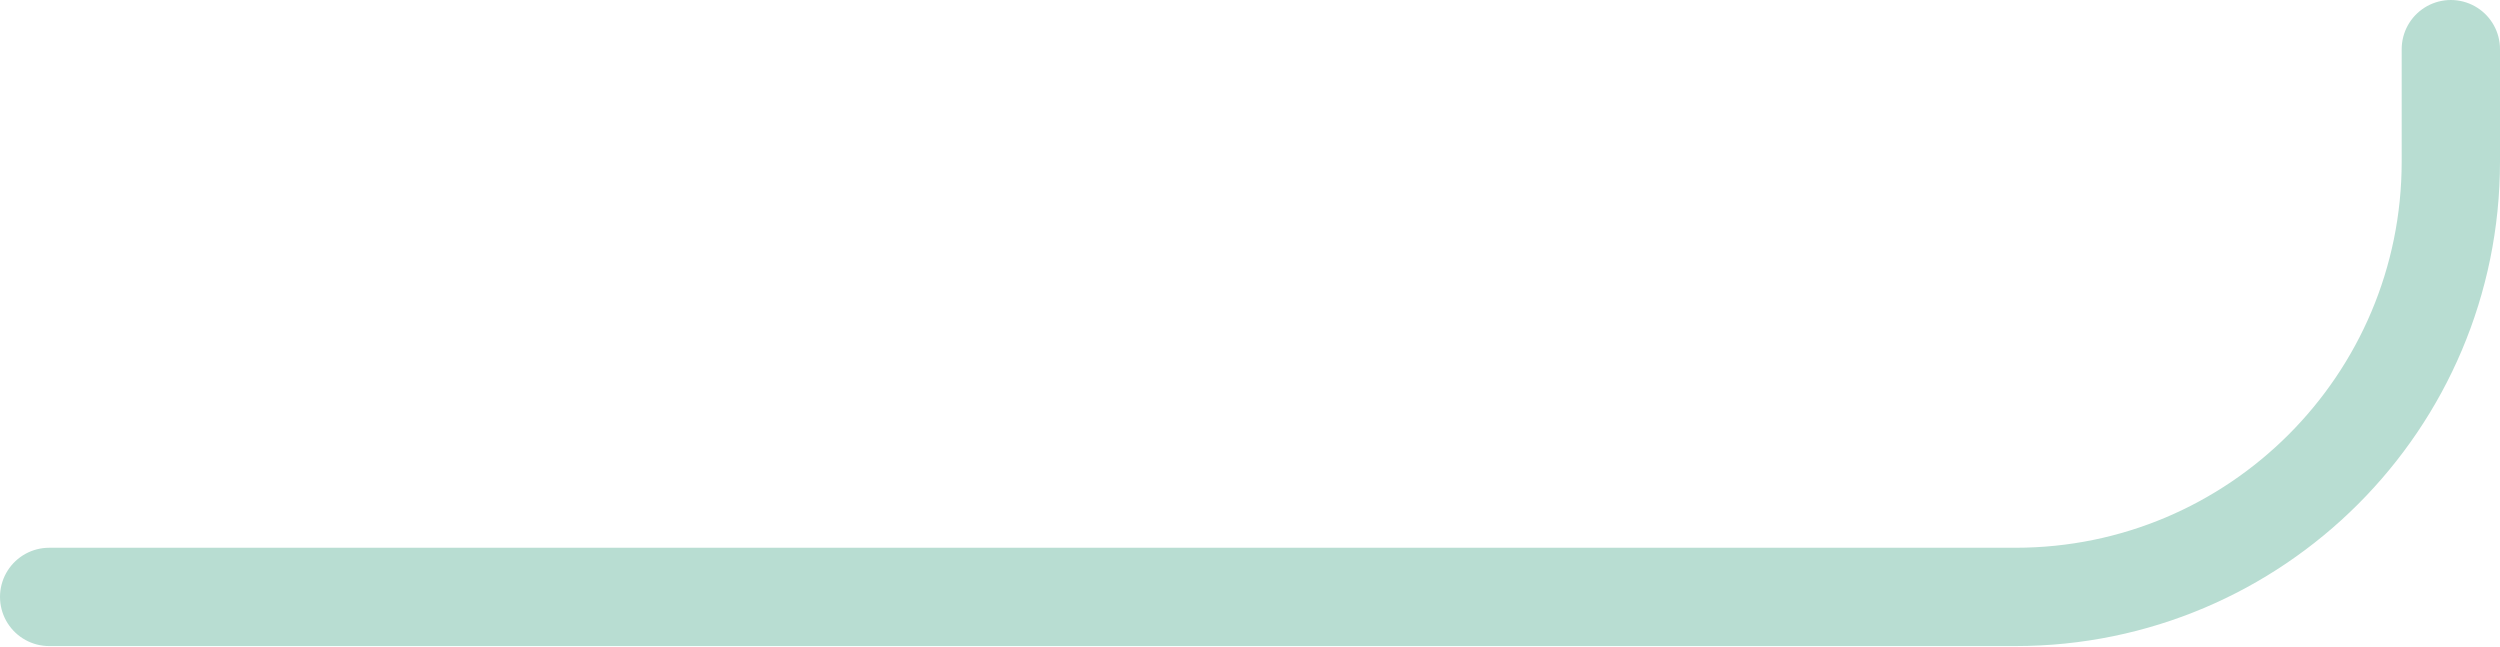
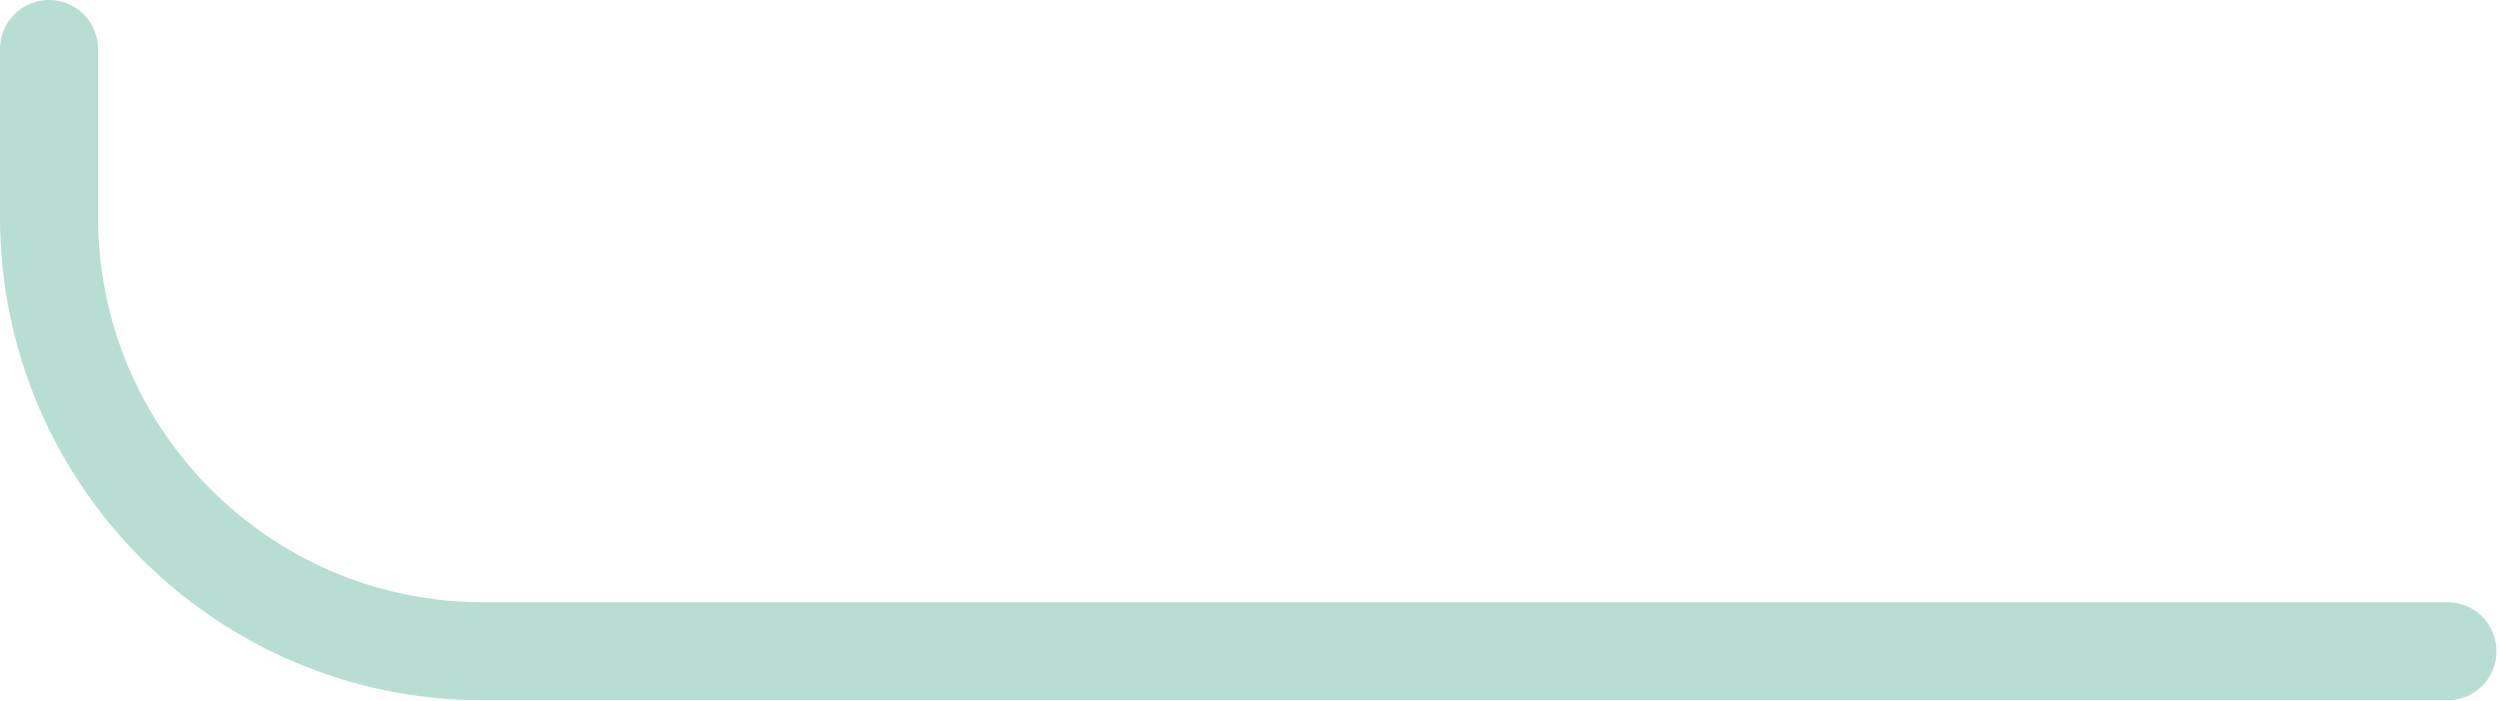
- <svg xmlns="http://www.w3.org/2000/svg" width="356" height="92" viewBox="0 0 356 92" fill="none">
-   <path d="M7 85H287C321.242 85 349 57.242 349 23L349 7" stroke="#B8DDD2" stroke-width="14" stroke-linecap="round" />
+ <svg xmlns="http://www.w3.org/2000/svg" width="357" height="100" viewBox="0 0 357 100" fill="none">
+   <path d="M7 7V31C7 65.242 34.758 93 69 93H349.5" stroke="#B8DDD2" stroke-width="14" stroke-linecap="round" stroke-linejoin="round" />
</svg>
